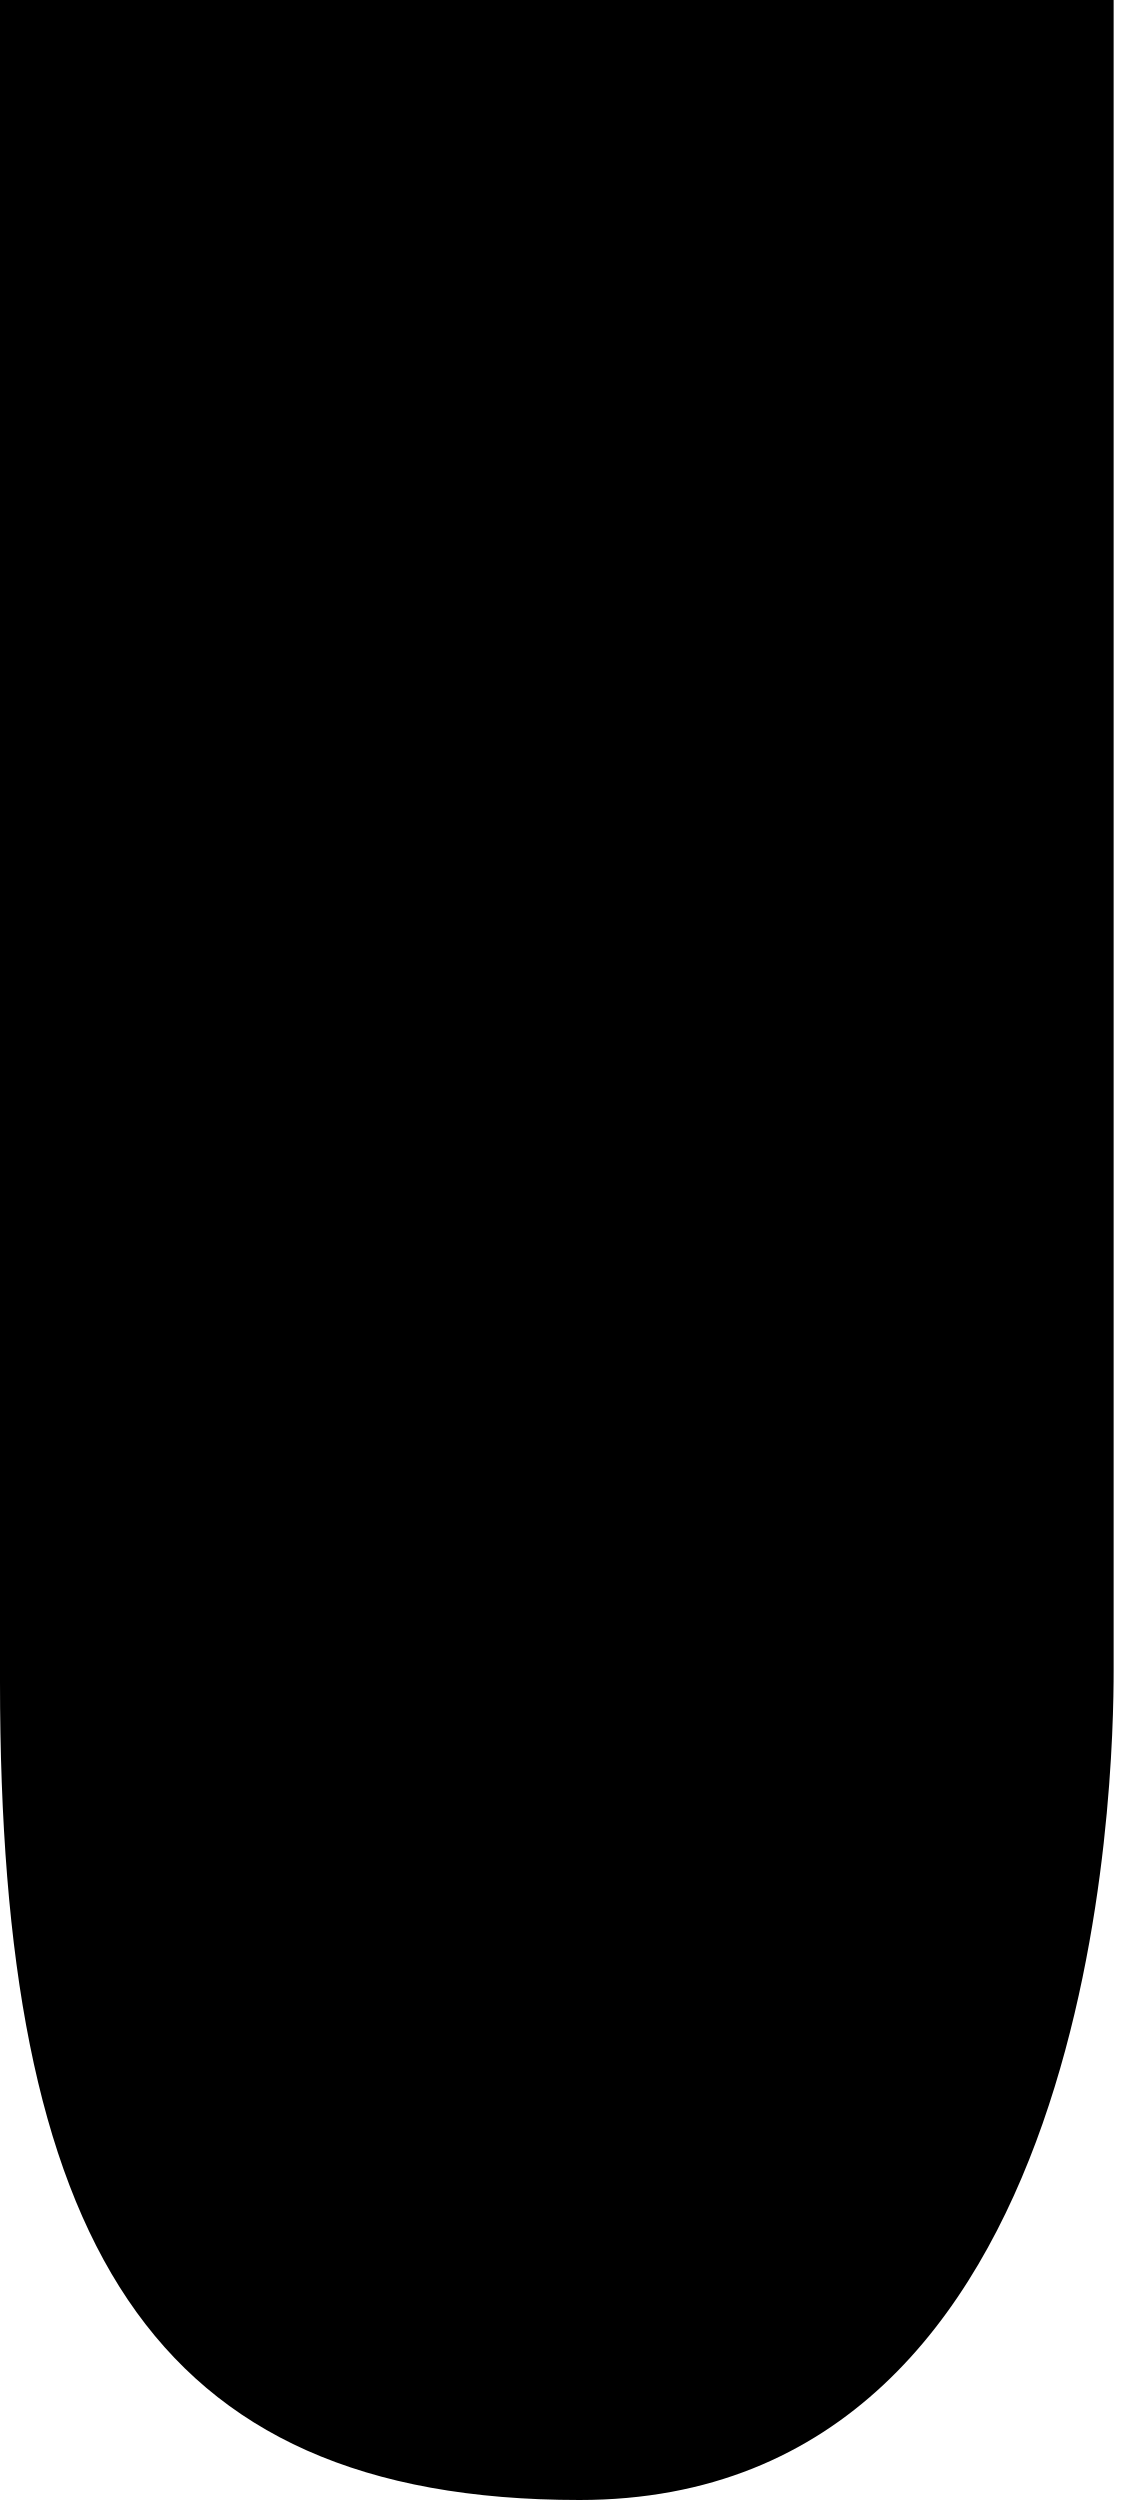
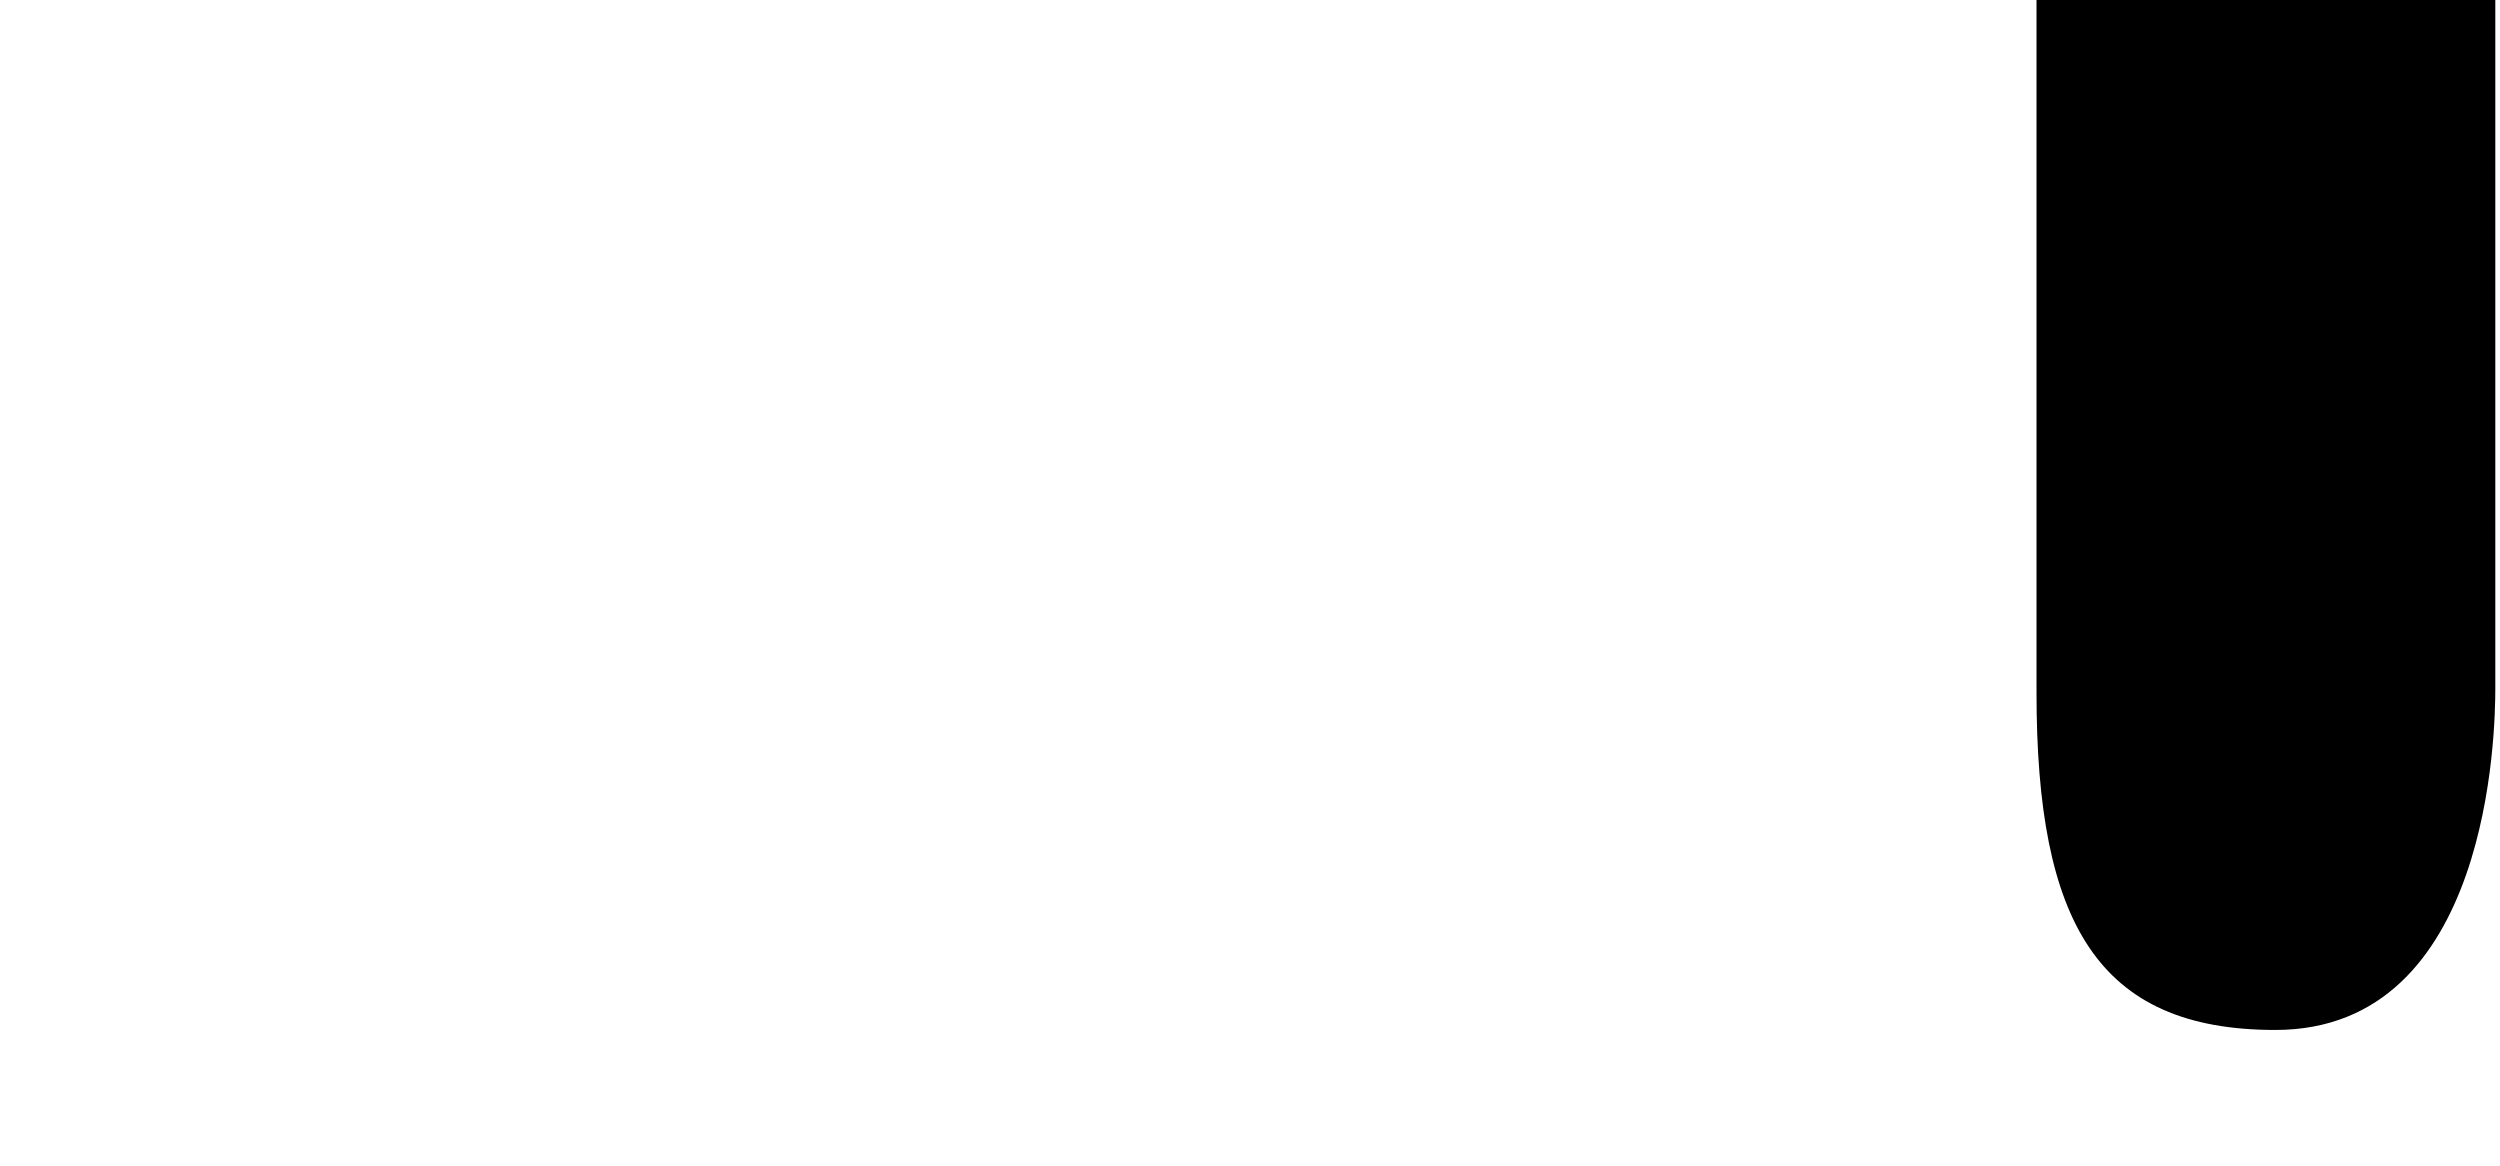
- <svg xmlns="http://www.w3.org/2000/svg" version="1.1" id="Layer_1" x="0px" y="0px" viewBox="0 0 9.9 22" enable-background="new 0 0 9.9 22" xml:space="preserve">
+ <svg xmlns="http://www.w3.org/2000/svg" version="1.1" id="Layer_1" x="0px" y="0px" viewBox="-4 20.1 53.4 24.9" style="enable-background:new -4 20.1 53.4 24.9;" xml:space="preserve">
  <g>
-     <path d="M0,0v14.8C0,19.7,1.3,22,5.1,22c4.6,0,4.7-6.4,4.7-7.3V0H0z" />
+     <path d="M39.5,20.1v14.8c0,4.9,1.3,7.2,5.1,7.2c4.6,0,4.7-6.4,4.7-7.3V20.1H39.5z" />
  </g>
</svg>
